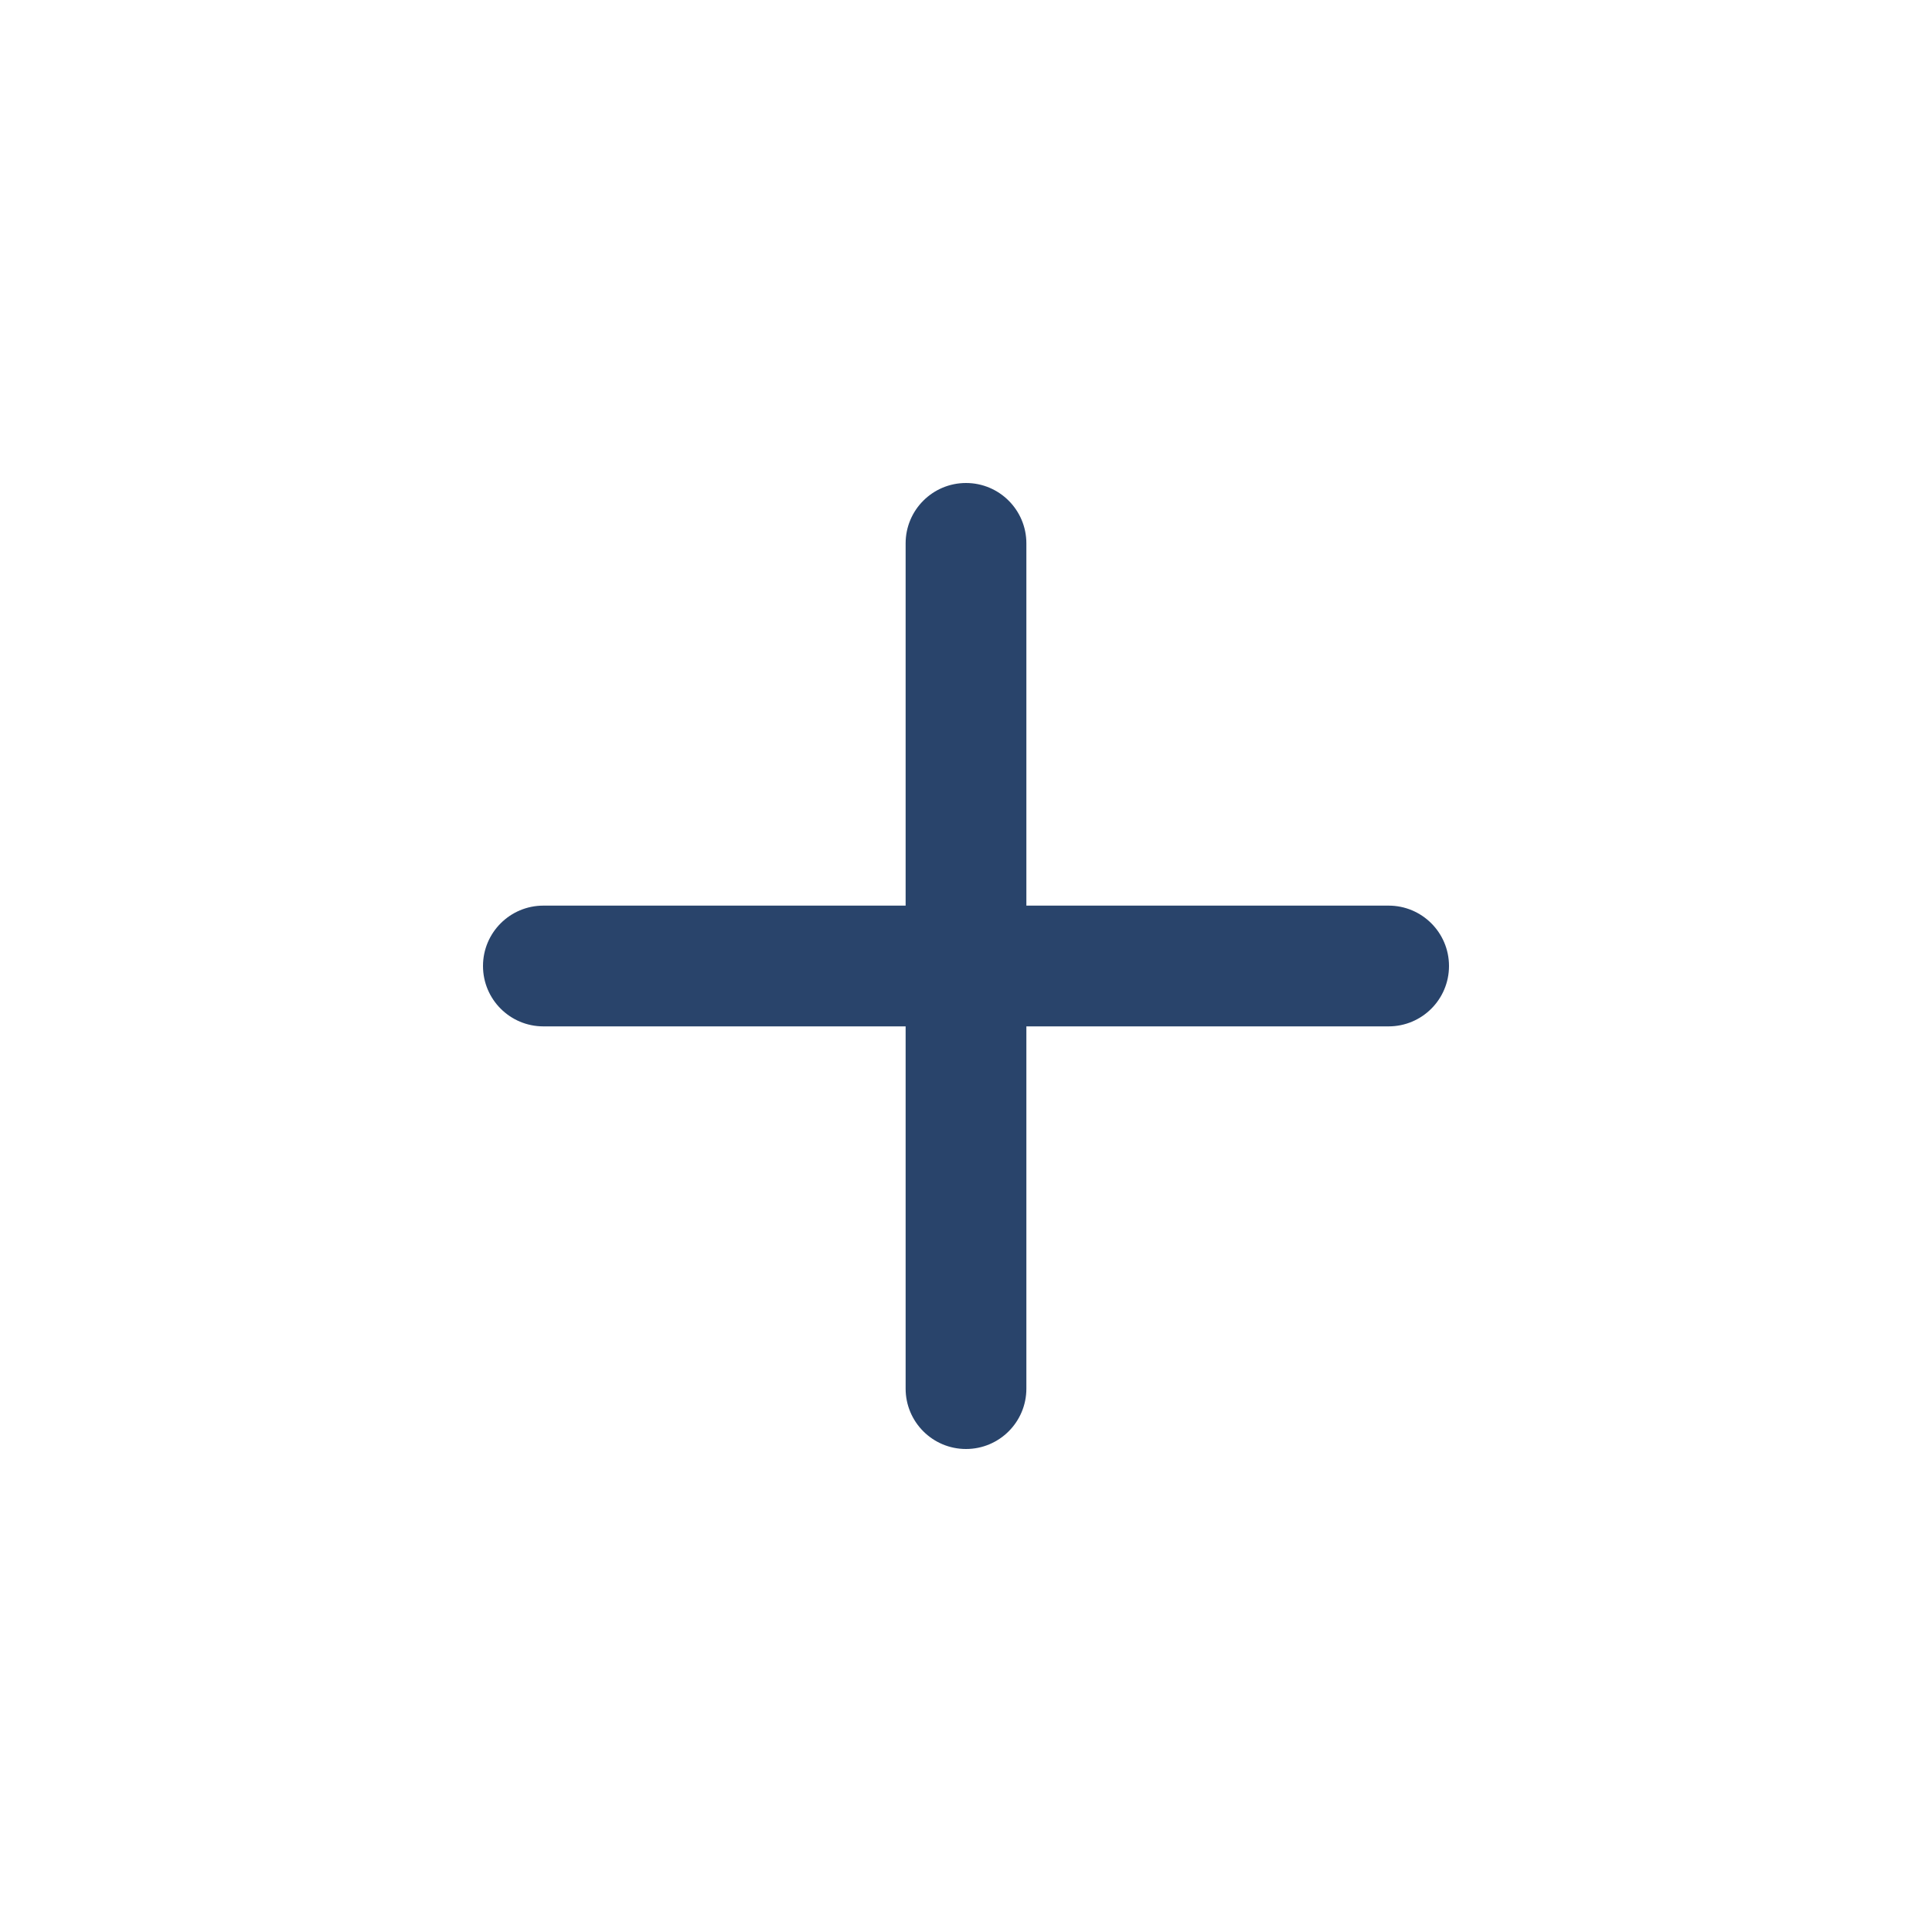
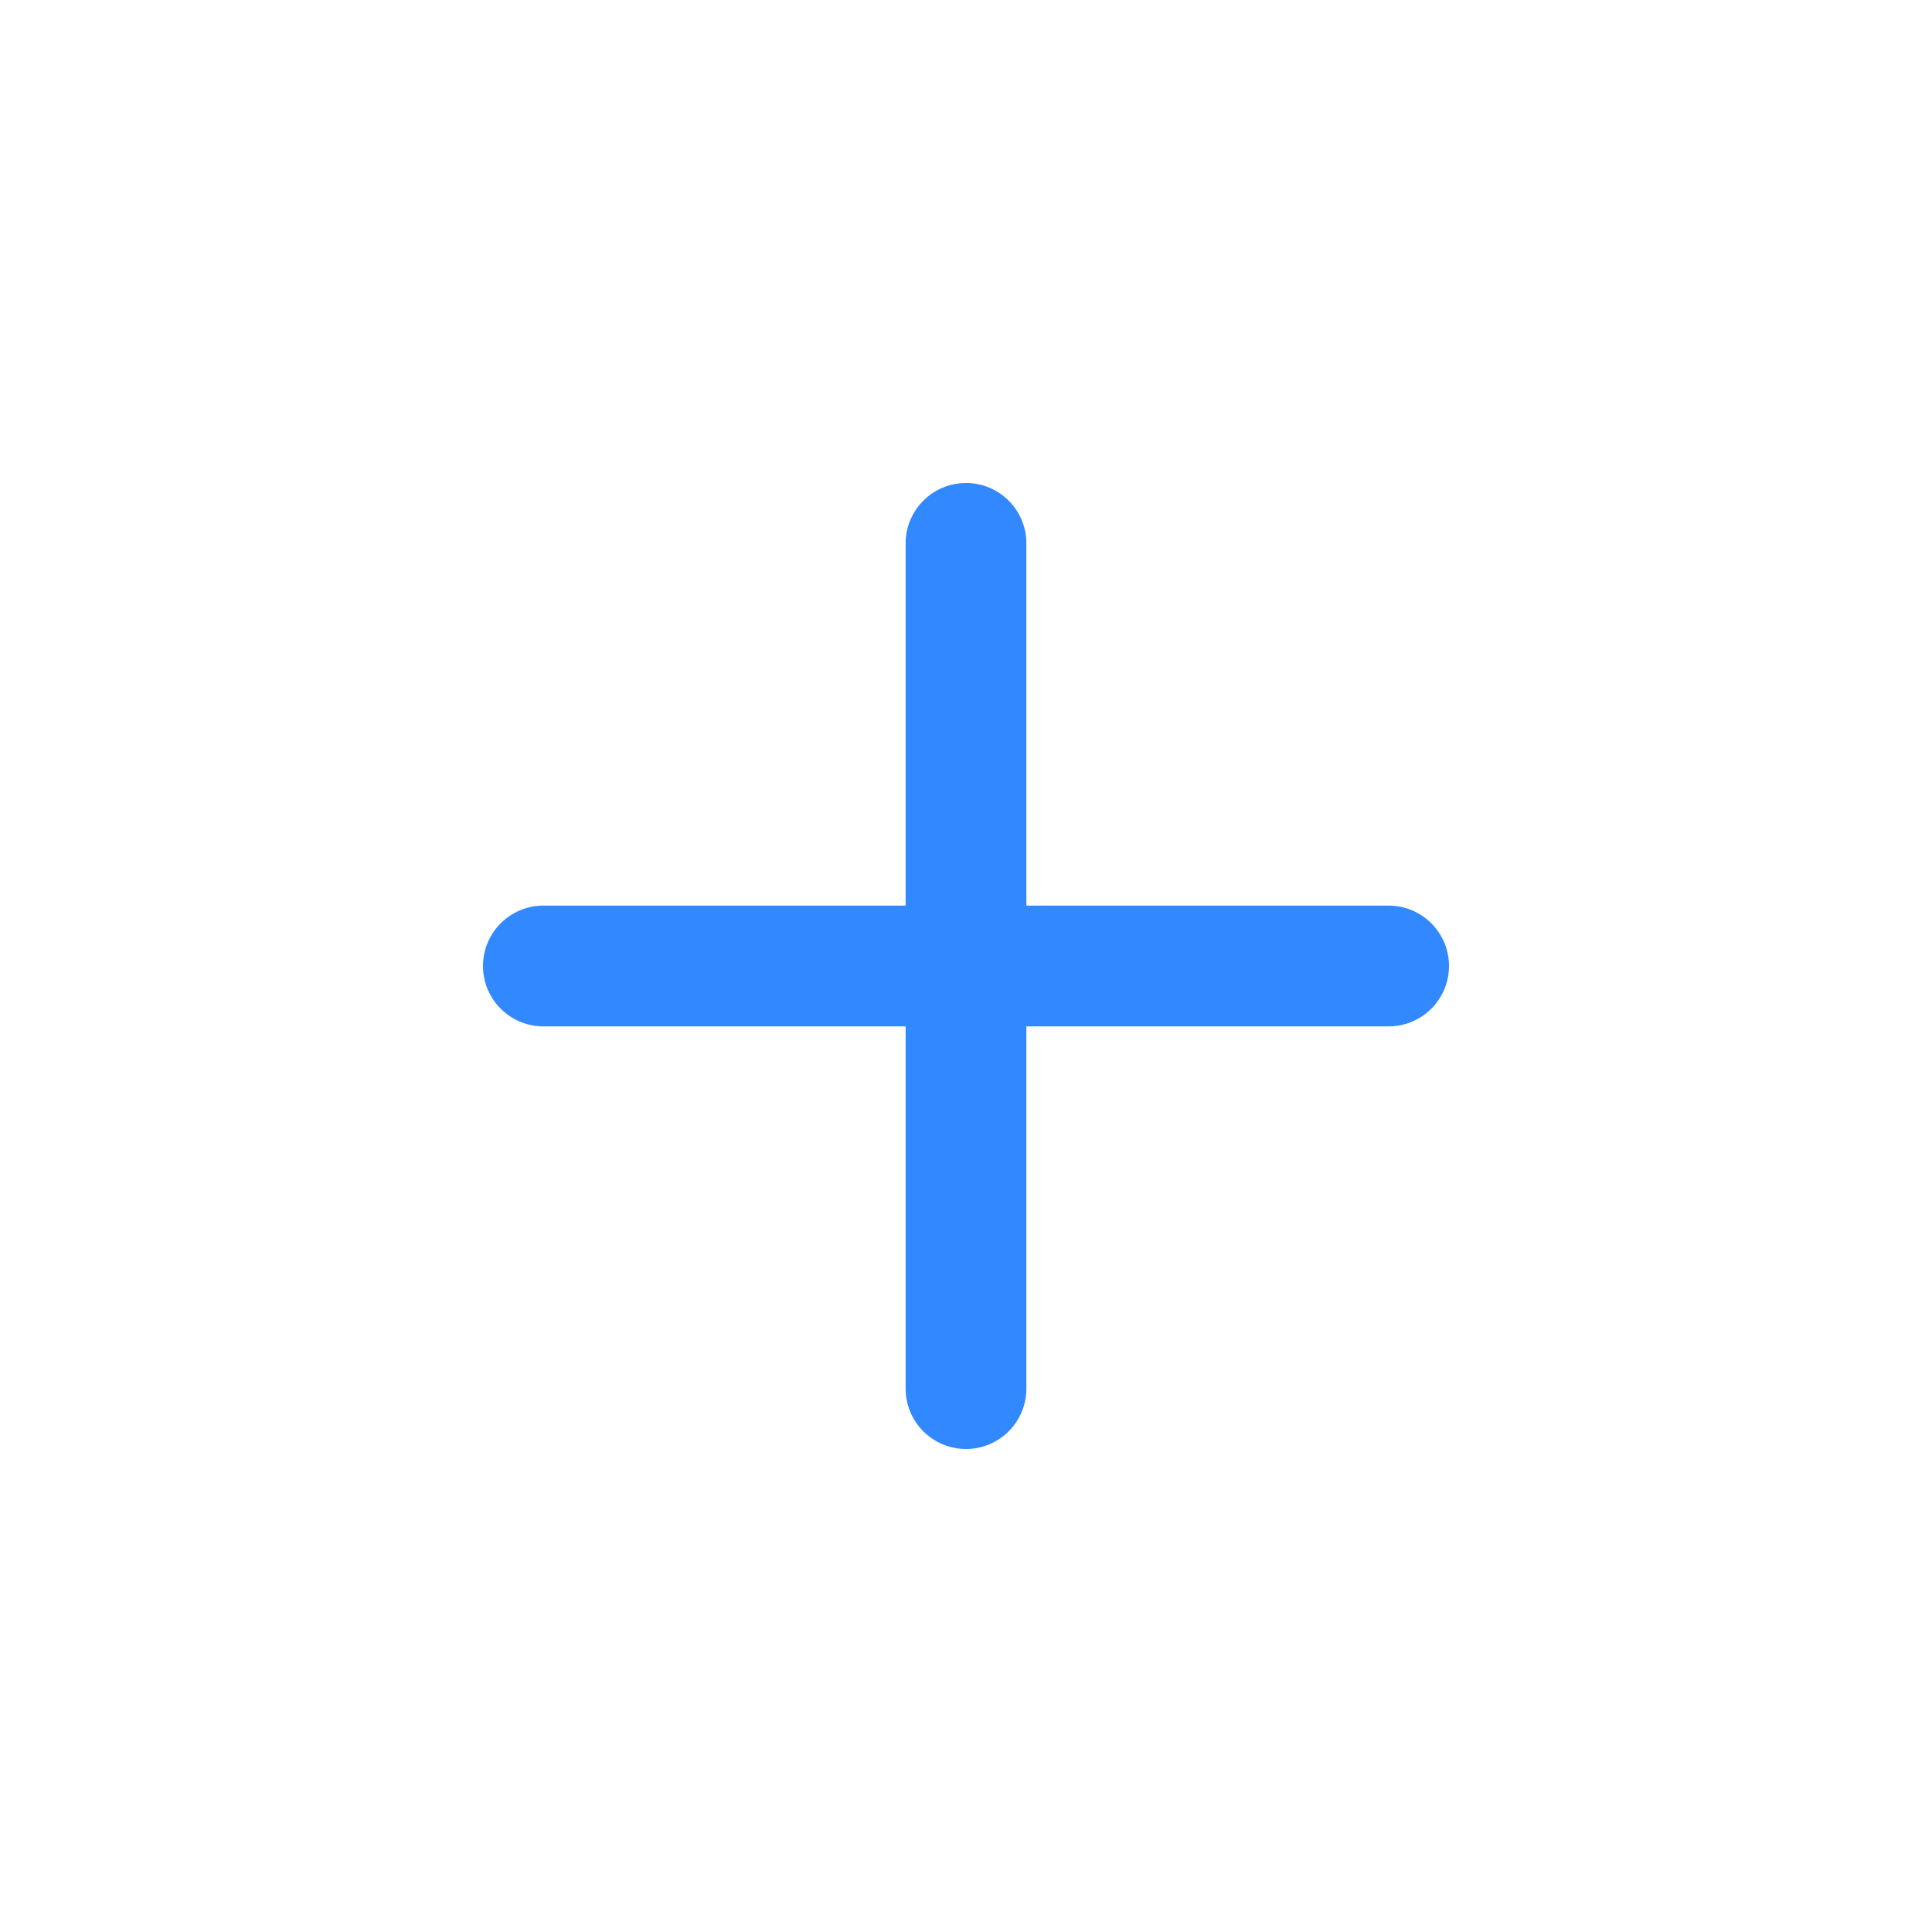
- <svg xmlns="http://www.w3.org/2000/svg" width="75" height="75" fill="#29446B" class="bi bi-plus" viewBox="0 0 16 16">
+ <svg xmlns="http://www.w3.org/2000/svg" width="58" height="58" fill="#3288ff" class="bi bi-plus" viewBox="0 0 16 16">
  <path d="M8 4a.5.5 0 0 1 .5.5v3h3a.5.5 0 0 1 0 1h-3v3a.5.5 0 0 1-1 0v-3h-3a.5.5 0 0 1 0-1h3v-3A.5.5 0 0 1 8 4" />
</svg>
